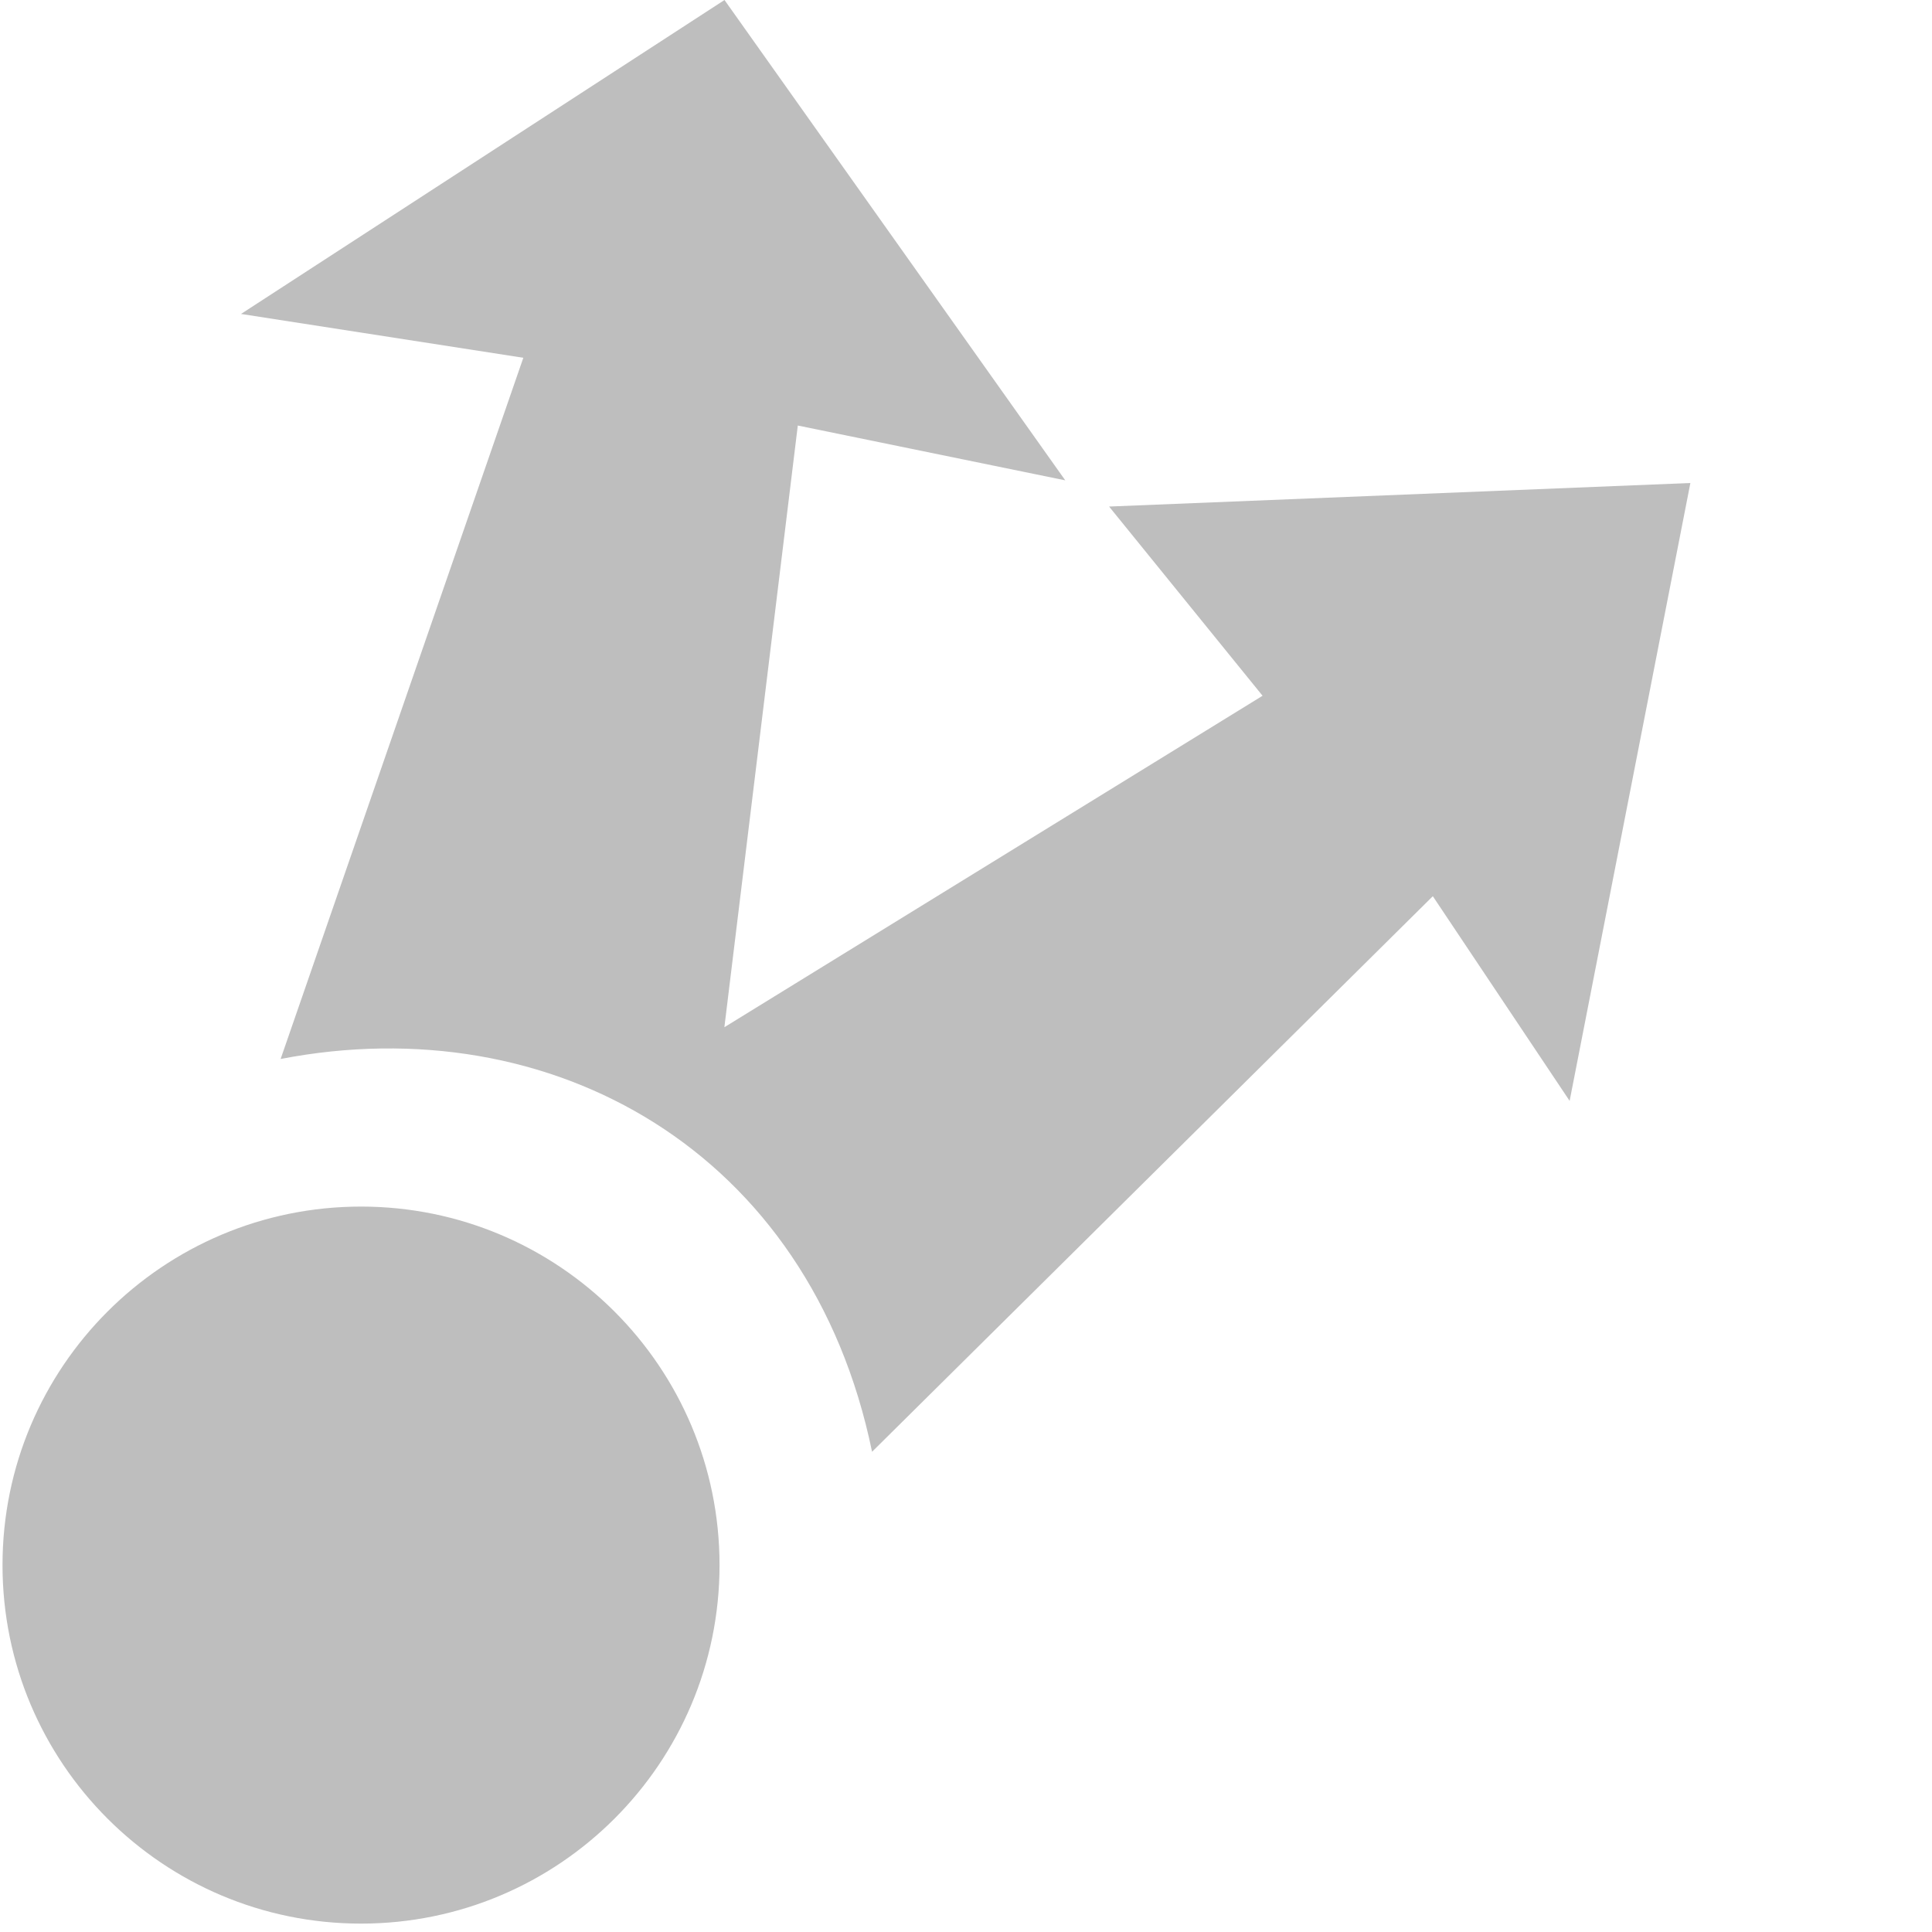
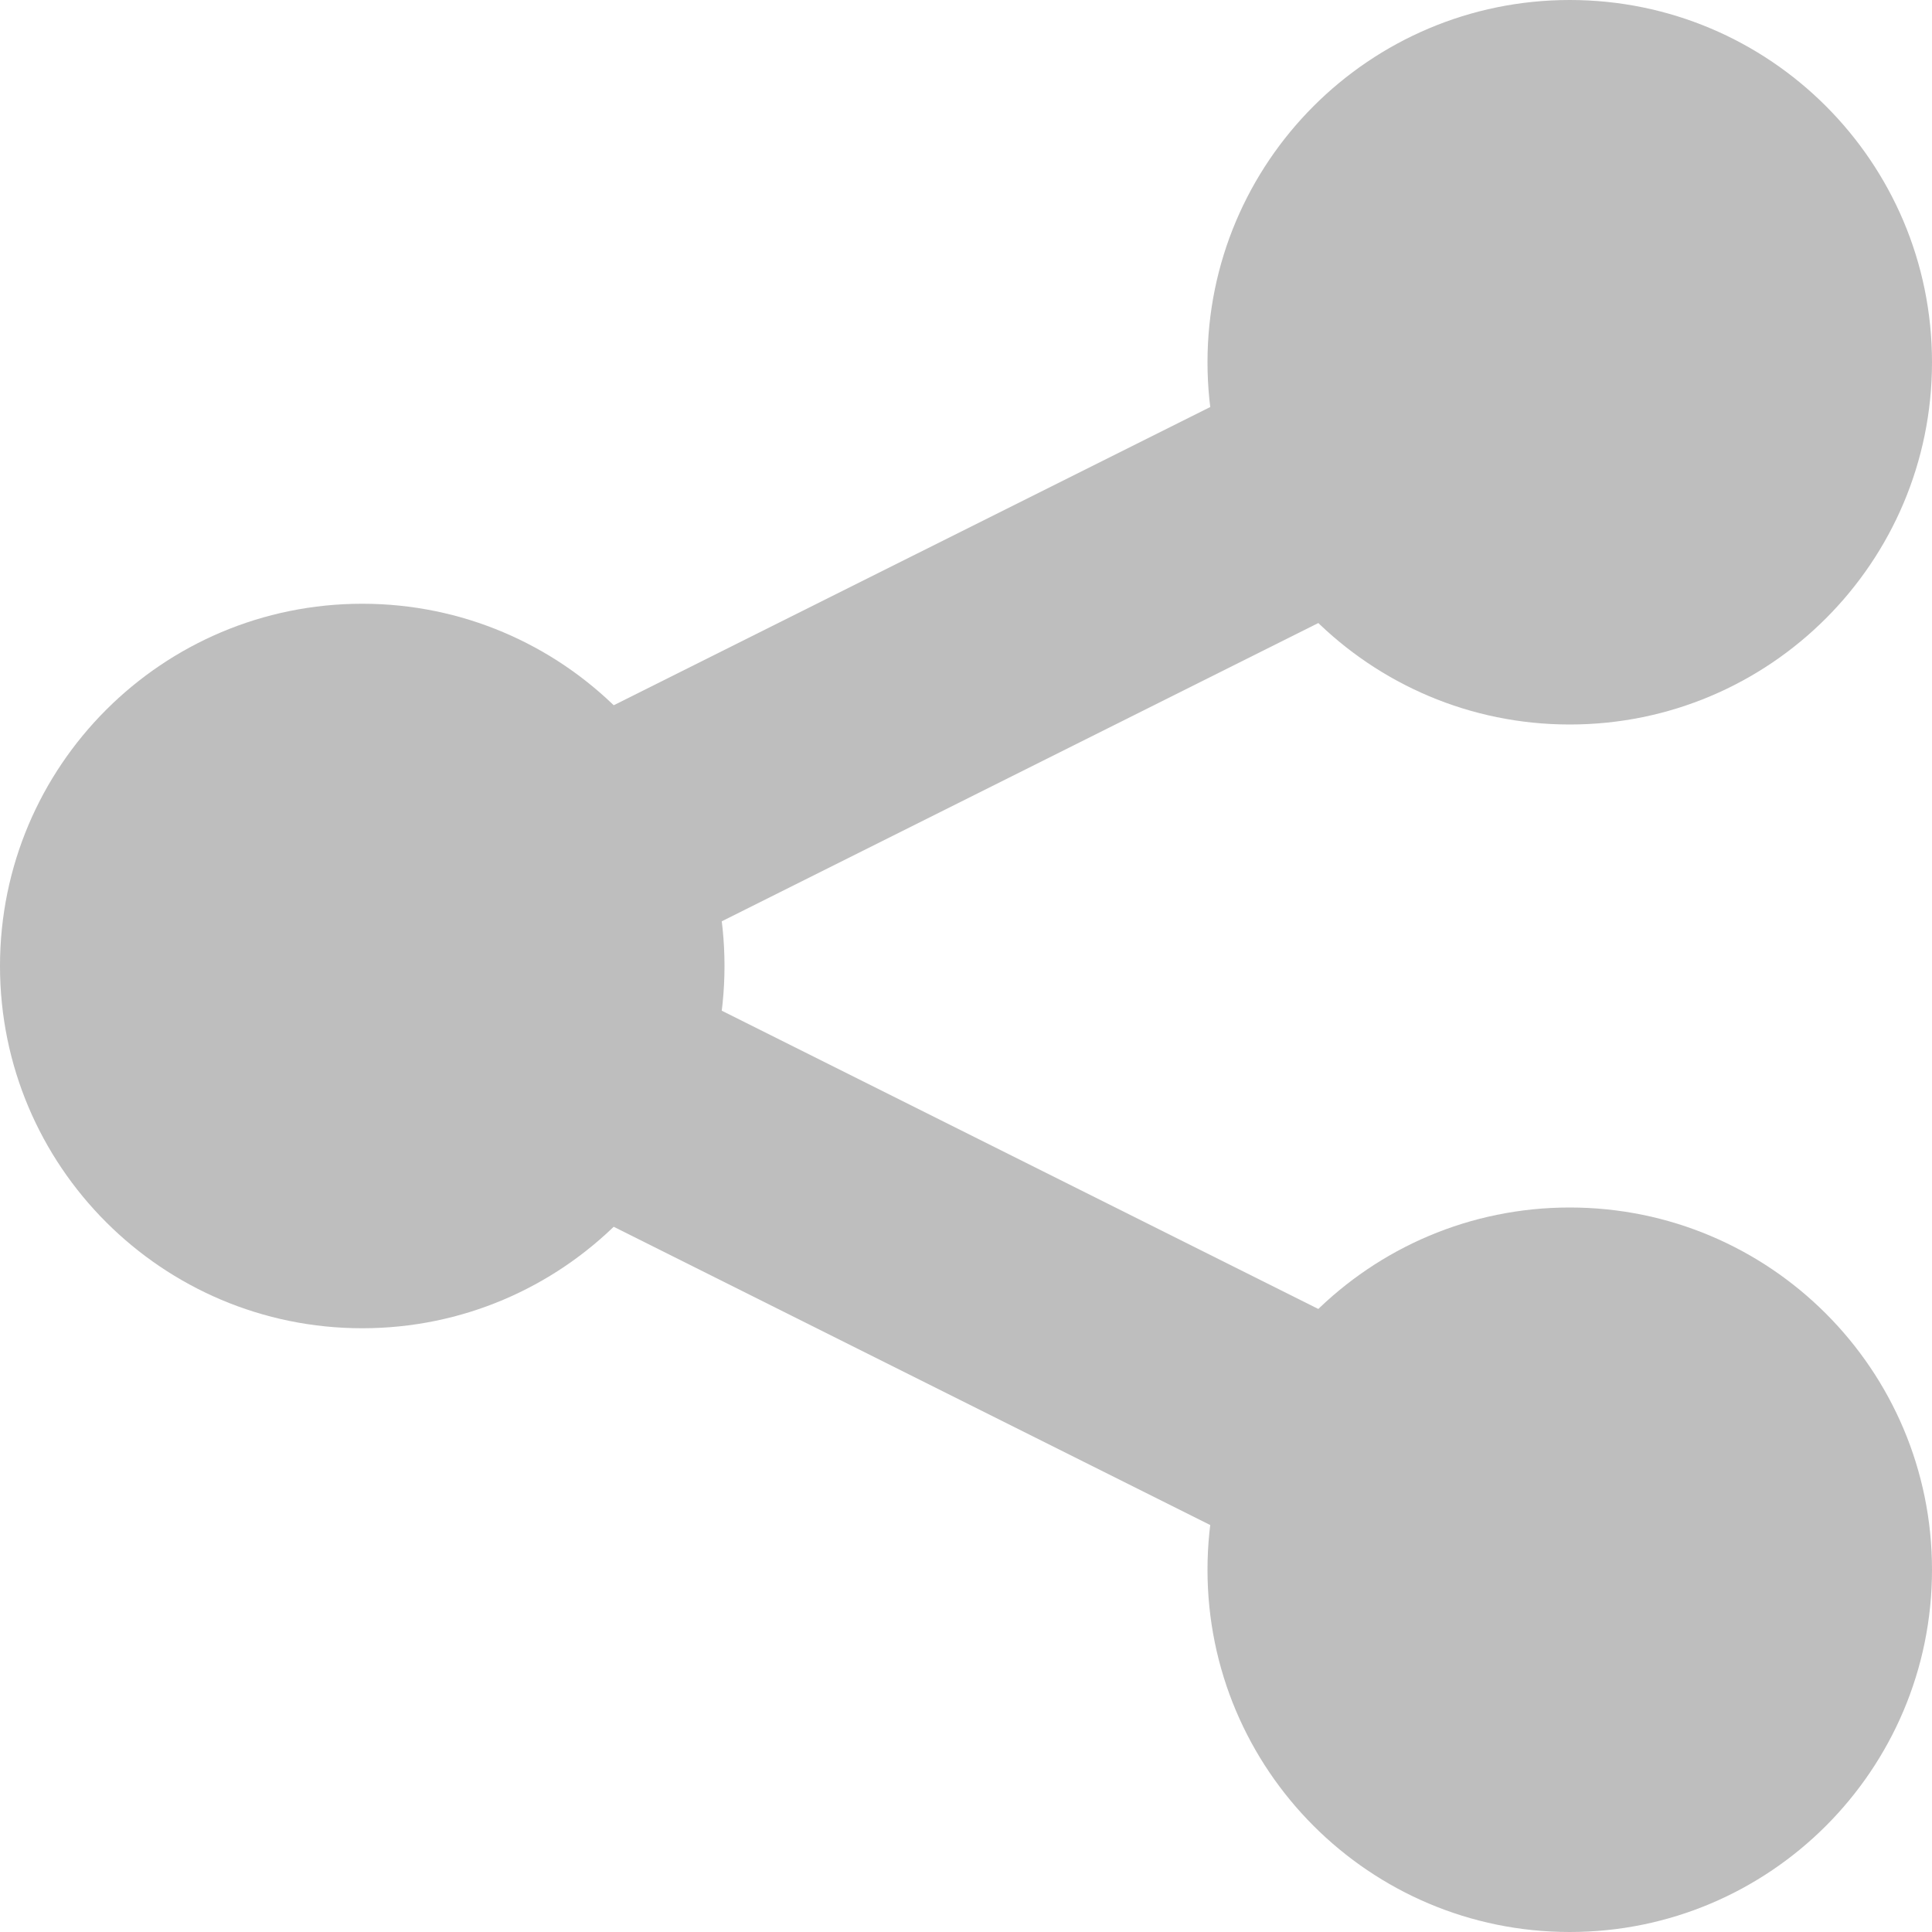
- <svg xmlns="http://www.w3.org/2000/svg" id="svg7384" height="16" width="16" version="1.1">
-   <g id="layer12" transform="translate(-41 -787)">
-     <path id="path24876-5" style="color:#000000;enable-background:new;fill:#bebebe" d="m291 178.03a1.969 1.969 0 1 1 -3.938 0 1.969 1.969 0 1 1 3.938 0z" transform="matrix(1.5079 0 0 1.5079 -391.84 531.51)" />
-     <path id="path24884-3" style="color:#000000;enable-background:new;fill:#bebebe" d="m47 787-4.004 2.6 2.338 0.363-2.01 5.807c2.241-0.433 4.385 0.76 4.898 3.253l4.644-4.601 1.133 1.695 1-5.117-4.814 0.195 1.271 1.567-4.457 2.745 0.608-4.983 2.215 0.454z" />
+ <svg xmlns="http://www.w3.org/2000/svg" width="16" height="16" version="1.1" id="svg10">
+   <defs id="defs14" />
+   <g color="#000" fill="#474747" id="g8" style="fill:#bebebe;fill-opacity:1">
+     <path d="M6 8a3 3 0 0 1-3 3 3 3 0 0 1-3-3 3 3 0 0 1 3-3 3 3 0 0 1 3 3z" style="marker:none;fill:#bebebe;fill-opacity:1" overflow="visible" id="path2" />
+     <path d="M12.553 2.106L.763 8l11.79 5.895.894-1.79L5.237 8l8.21-4.105z" style="line-height:normal;font-variant-ligatures:normal;font-variant-position:normal;font-variant-caps:normal;font-variant-numeric:normal;font-variant-alternates:normal;font-feature-settings:normal;text-indent:0;text-align:start;text-decoration-line:none;text-decoration-style:solid;text-decoration-color:#000;text-transform:none;text-orientation:mixed;shape-padding:0;isolation:auto;mix-blend-mode:normal;marker:none;fill:#bebebe;fill-opacity:1" font-weight="400" font-family="sans-serif" white-space="normal" overflow="visible" id="path4" />
+     <path d="M16 3a3 3 0 0 1-3 3 3 3 0 0 1-3-3 3 3 0 0 1 3-3 3 3 0 0 1 3 3zM16 13a3 3 0 0 1-3 3 3 3 0 0 1-3-3 3 3 0 0 1 3-3 3 3 0 0 1 3 3z" style="marker:none;fill:#bebebe;fill-opacity:1" overflow="visible" id="path6" />
  </g>
</svg>
